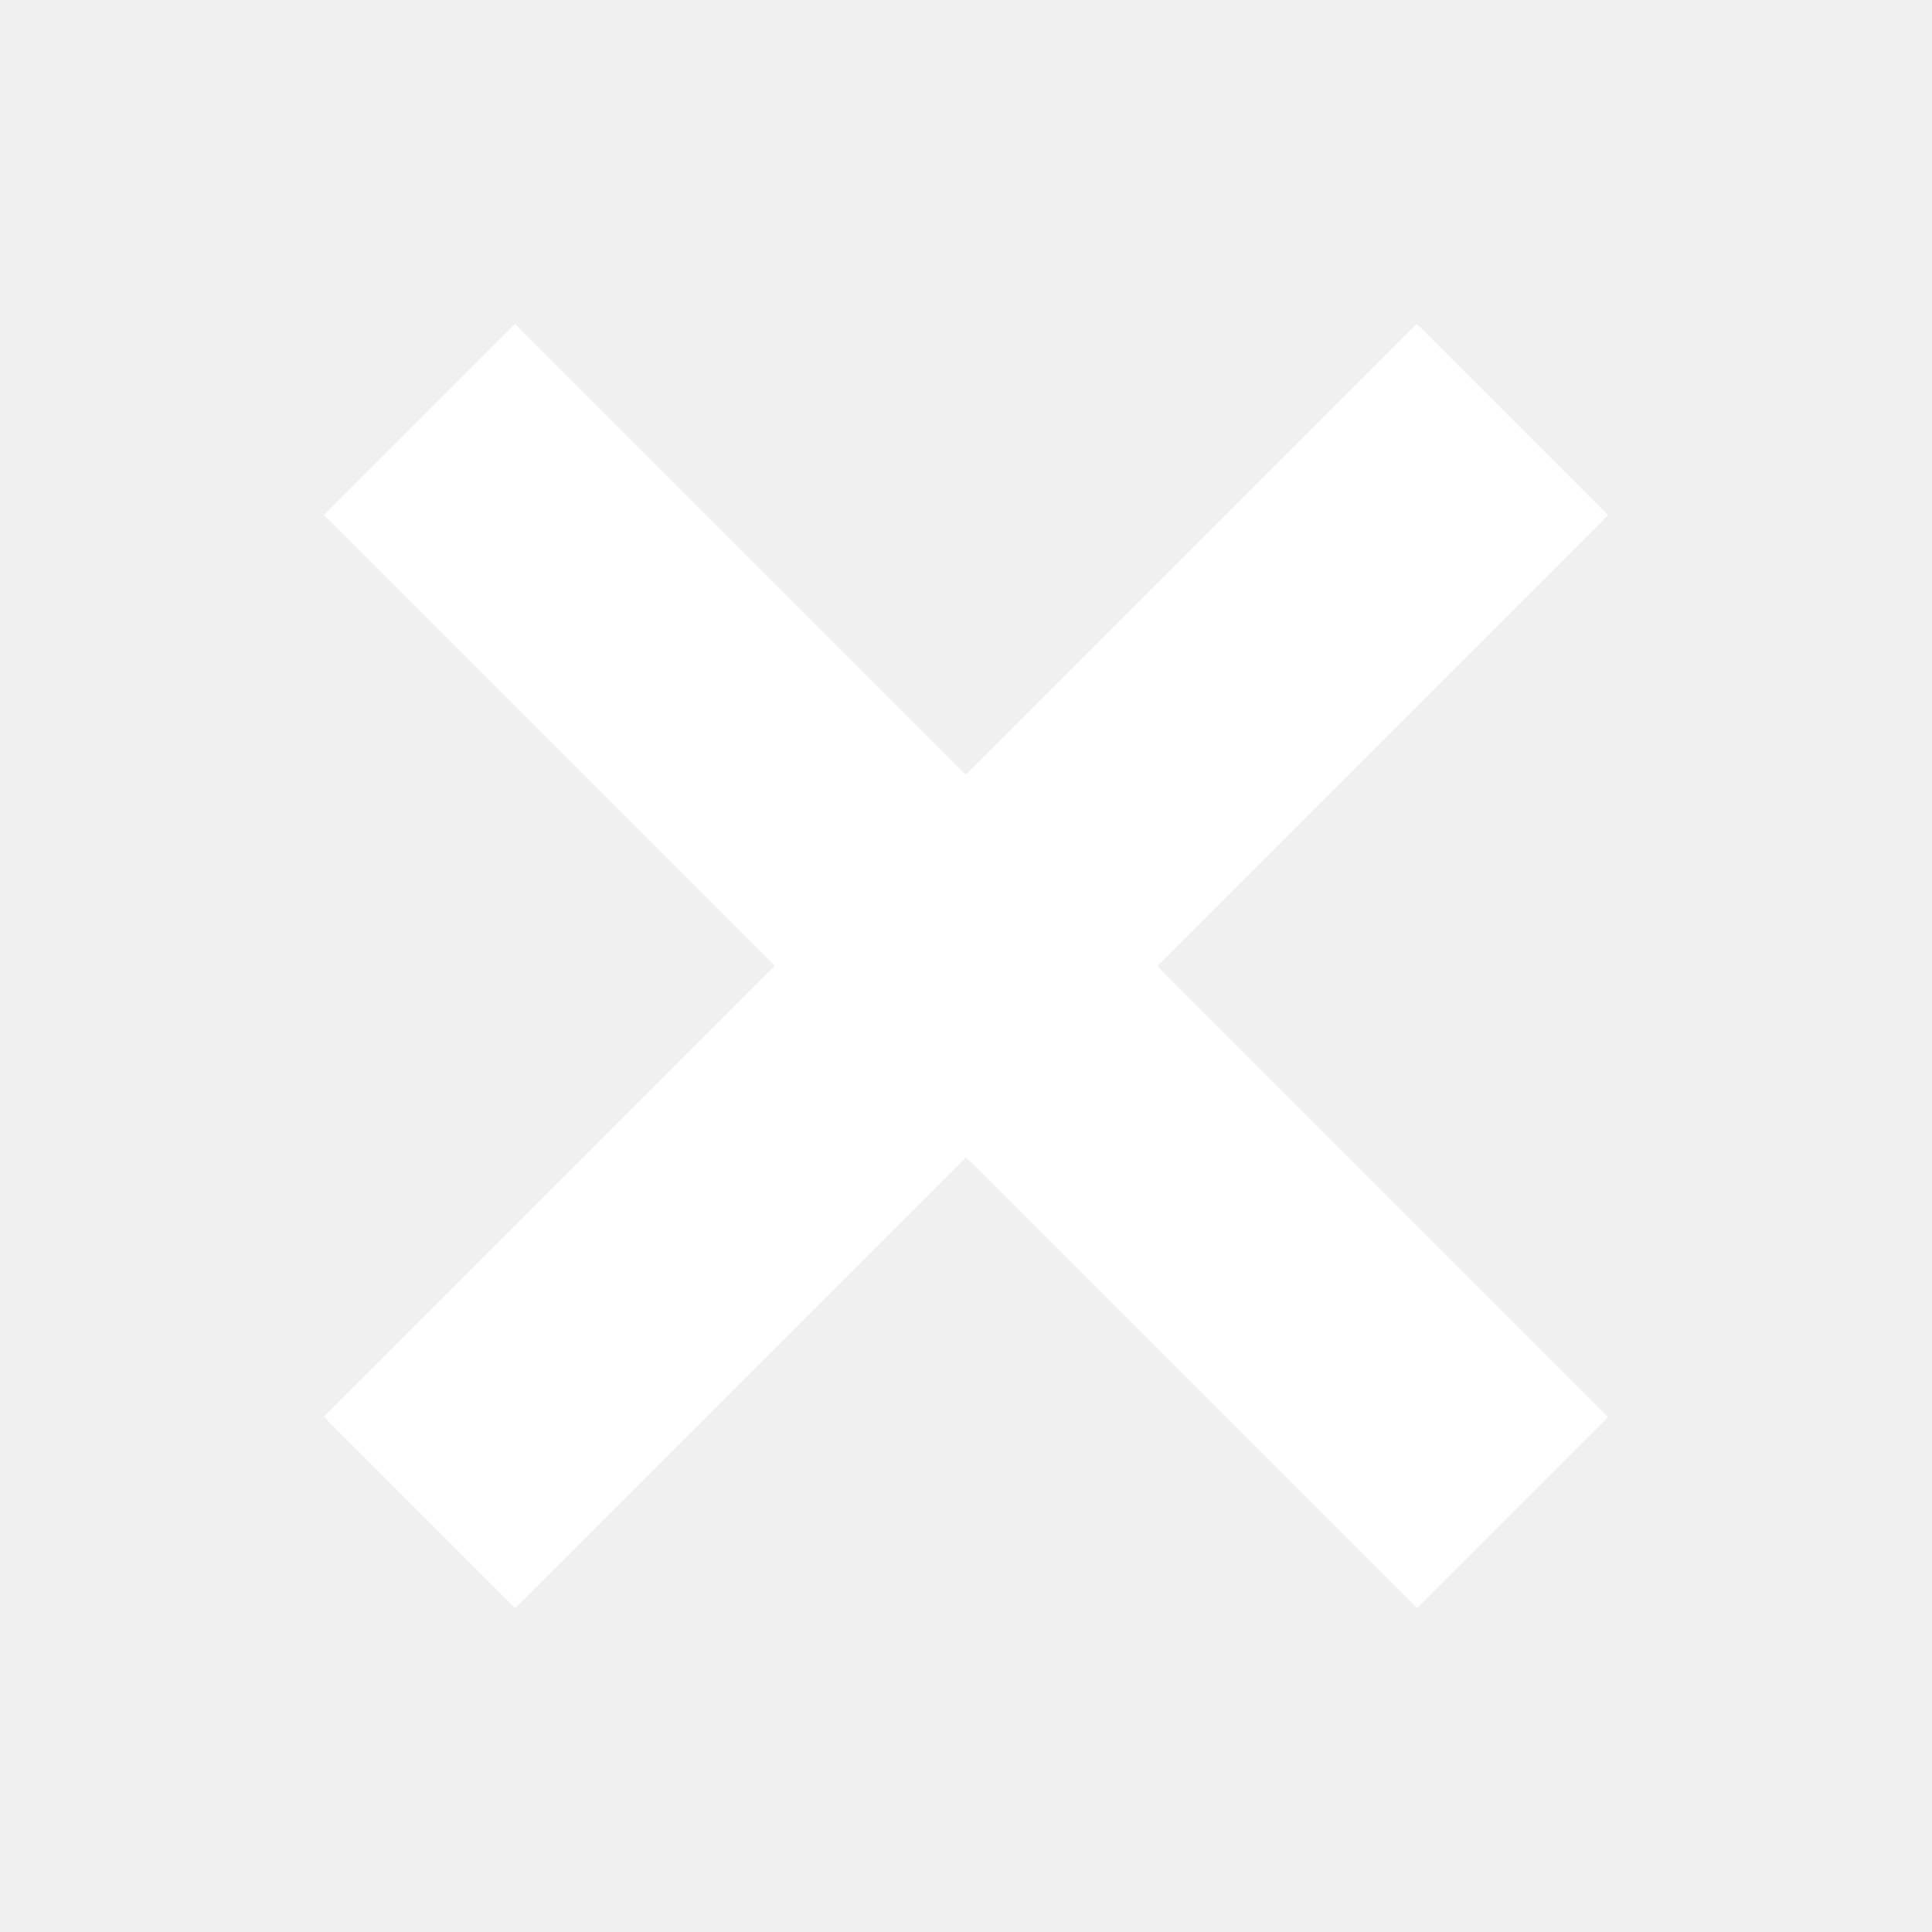
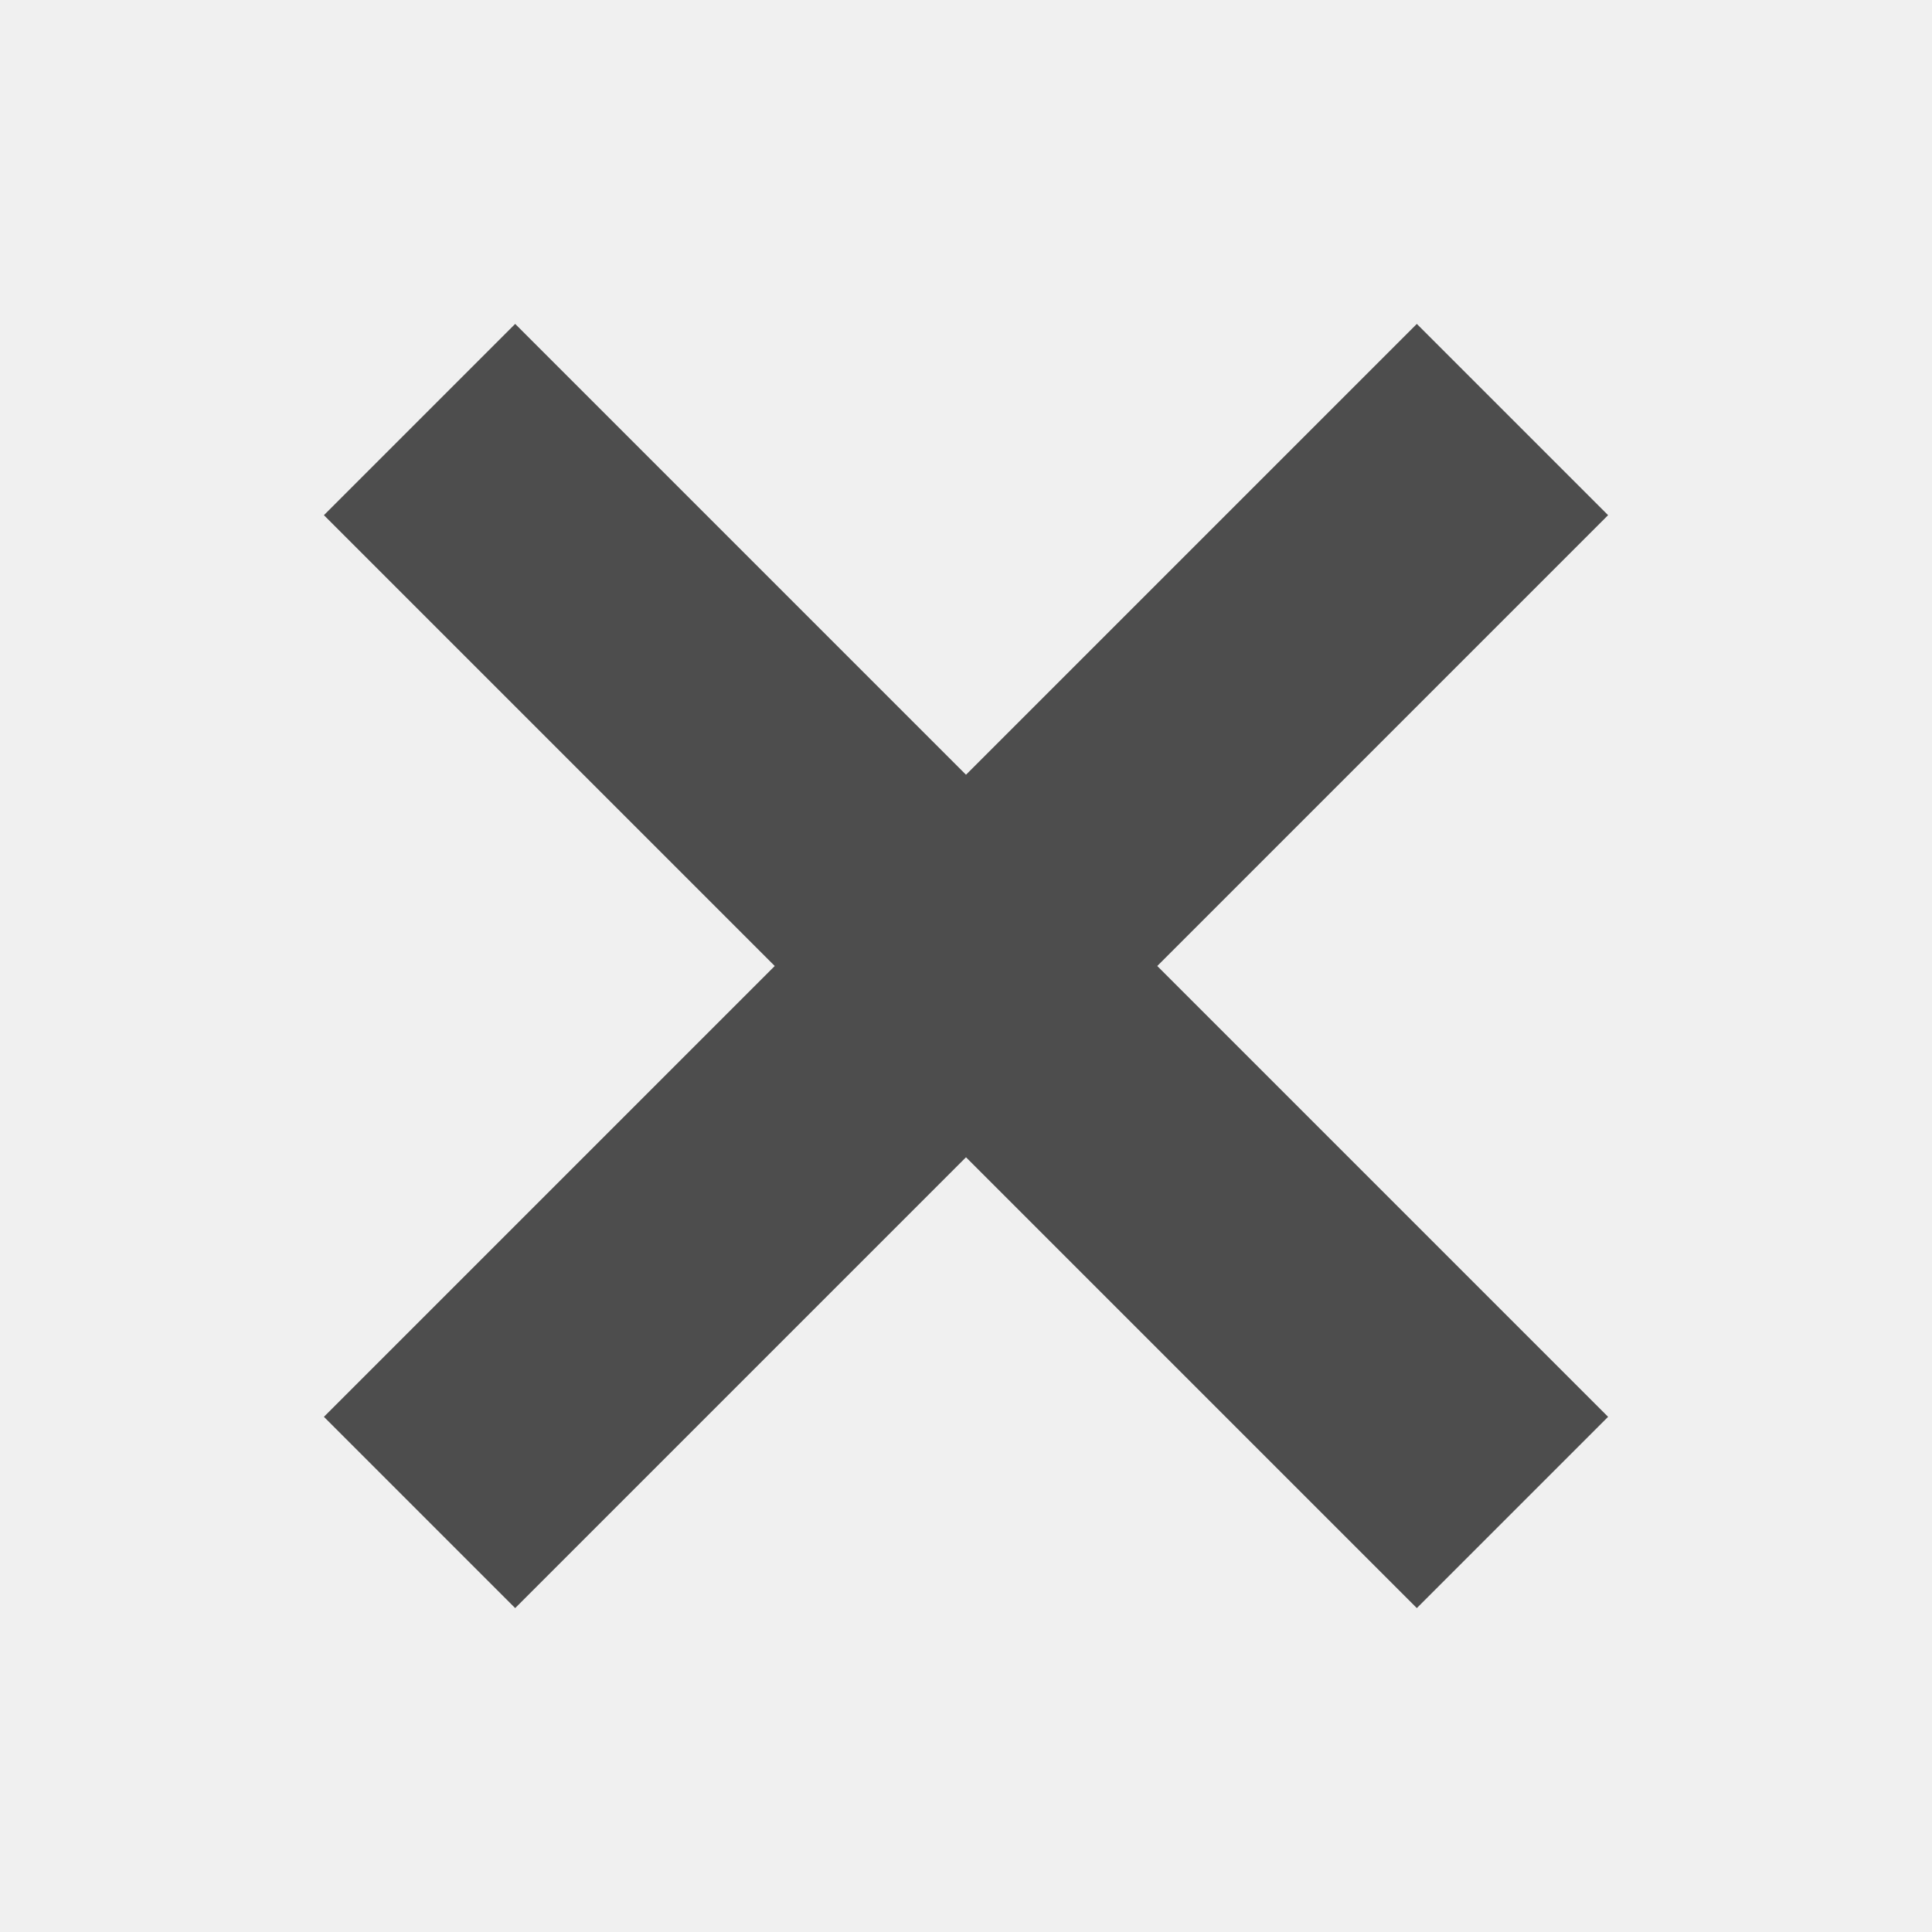
<svg xmlns="http://www.w3.org/2000/svg" version="1.1" width="100" height="100">
  <g>
-     <rect transform="rotate(45, 50, 50)" x="43" y="10" width="14" height="80" fill="white" />
-     <rect transform="rotate(-45, 50, 50)" x="43" y="10" width="14" height="80" fill="white" />
+     <rect transform="rotate(45, 50, 50)" x="43" y="10" width="14" height="80" fill="rgb(30%, 30%, 30%)" />
+     <rect transform="rotate(-45, 50, 50)" x="43" y="10" width="14" height="80" fill="rgb(30%, 30%, 30%)" />
  </g>
</svg>
